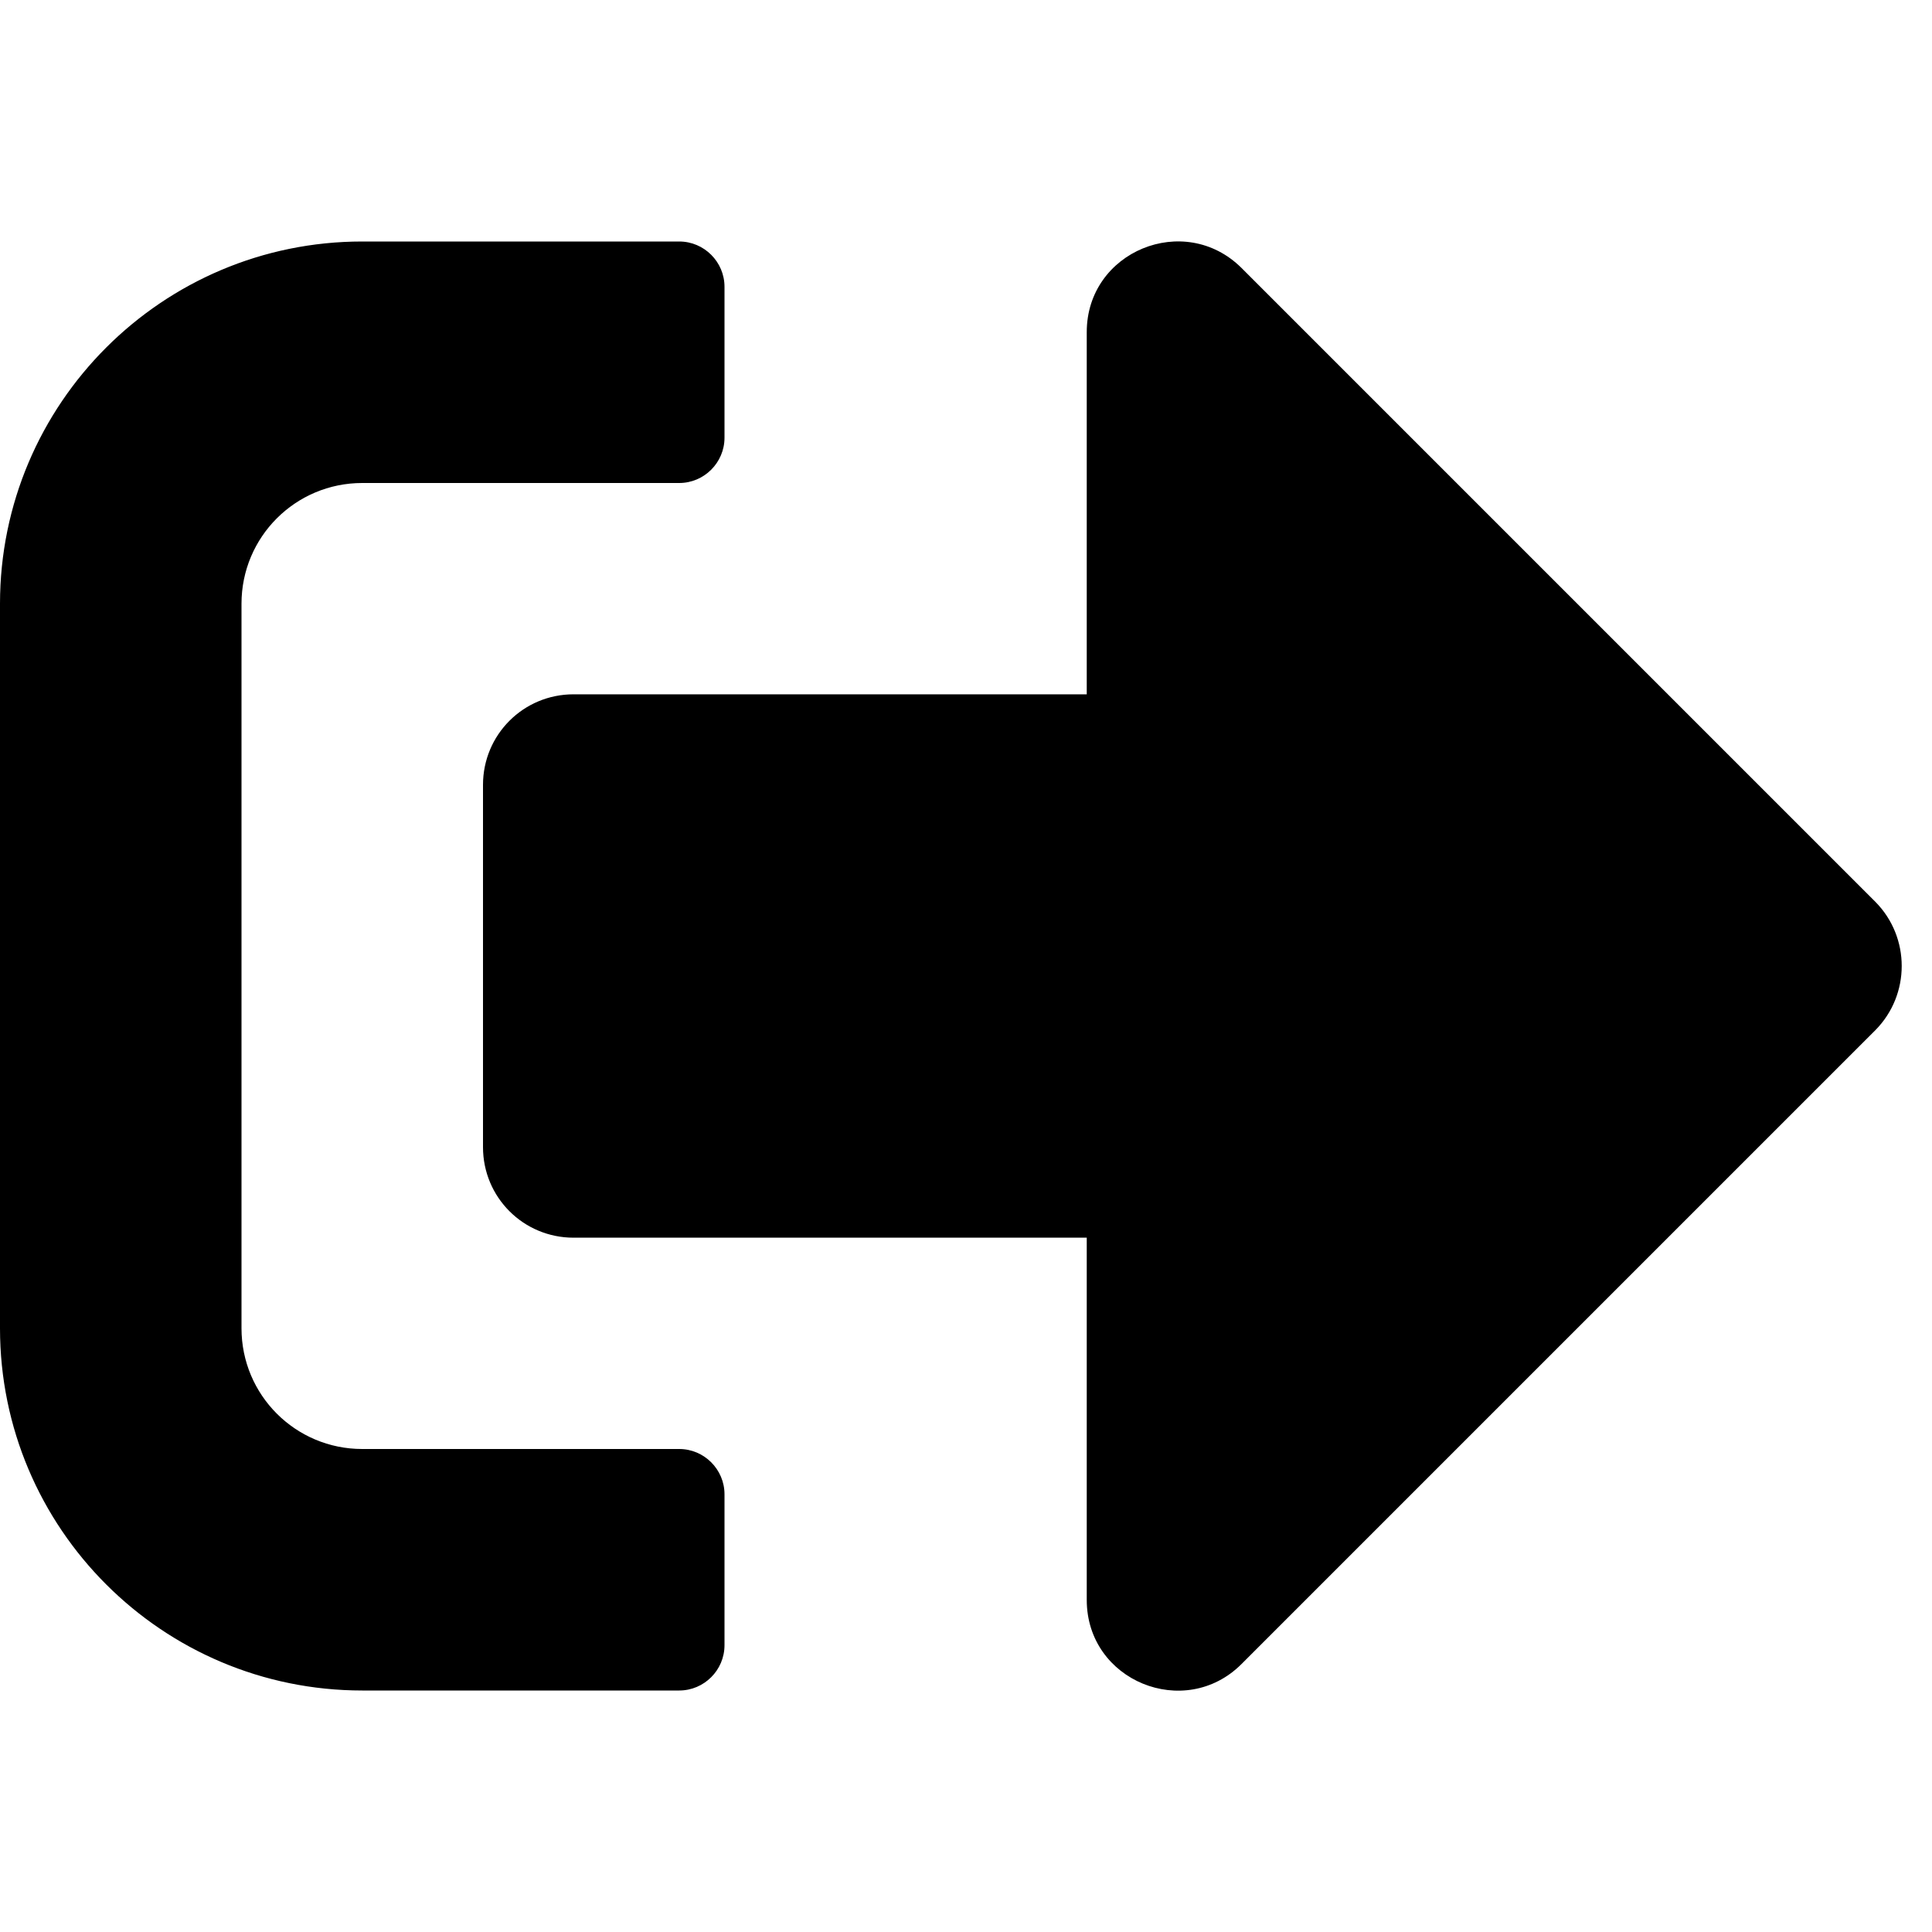
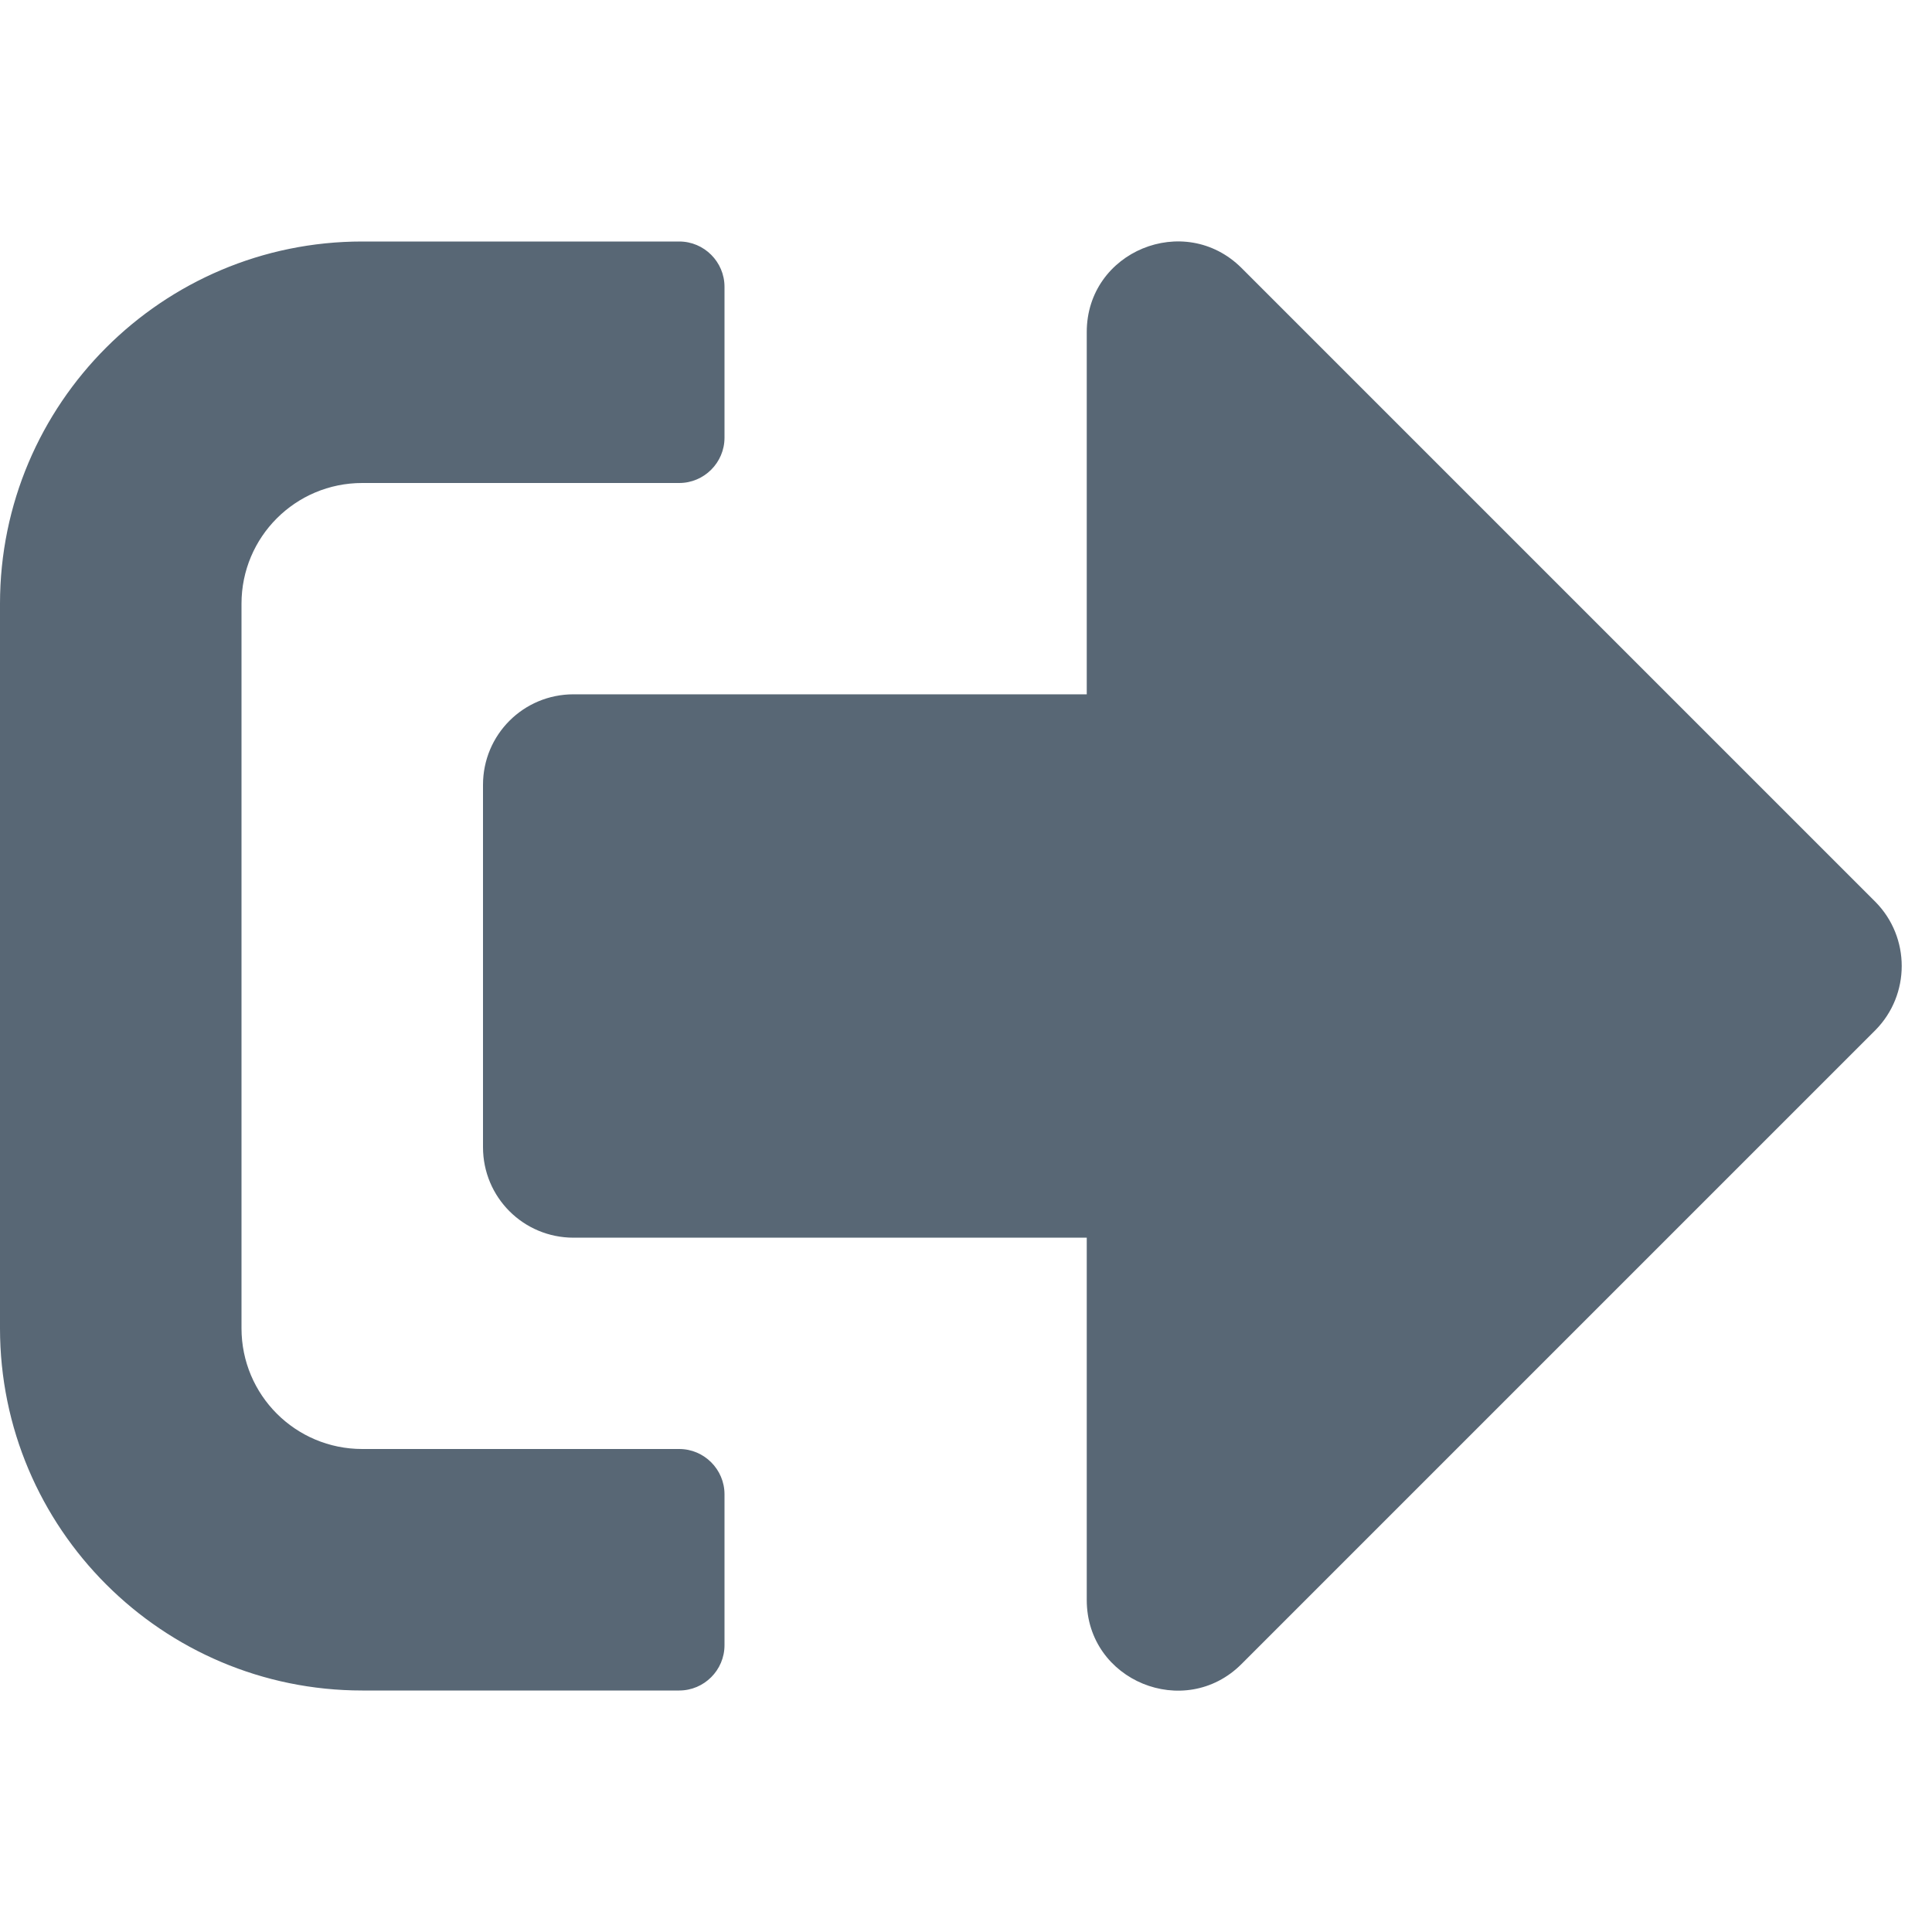
<svg xmlns="http://www.w3.org/2000/svg" aria-hidden="true" focusable="false" data-prefix="fas" data-icon="sign-out-alt" class="svg-inline--fa fa-sign-out-alt fa-w-16" role="img" viewBox="0 0 512 512">
-   <path fill="currentColor" d="M497 273L329 441c-15 15-41 4.5-41-17v-96H152c-13.3 0-24-10.7-24-24v-96c0-13.3 10.7-24 24-24h136V88c0-21.4 25.9-32 41-17l168 168c9.3 9.4 9.3 24.6 0 34zM192 436v-40c0-6.6-5.4-12-12-12H96c-17.7 0-32-14.3-32-32V160c0-17.7 14.3-32 32-32h84c6.6 0 12-5.4 12-12V76c0-6.6-5.4-12-12-12H96c-53 0-96 43-96 96v192c0 53 43 96 96 96h84c6.6 0 12-5.4 12-12z" />
+   <path fill="#586775" d="M497 273L329 441c-15 15-41 4.5-41-17v-96H152c-13.3 0-24-10.7-24-24v-96c0-13.3 10.7-24 24-24h136V88c0-21.4 25.9-32 41-17l168 168c9.3 9.4 9.3 24.6 0 34zM192 436v-40c0-6.6-5.4-12-12-12H96c-17.7 0-32-14.3-32-32V160c0-17.7 14.3-32 32-32h84c6.6 0 12-5.4 12-12V76c0-6.6-5.4-12-12-12H96c-53 0-96 43-96 96v192c0 53 43 96 96 96h84c6.6 0 12-5.4 12-12z" />
</svg>
